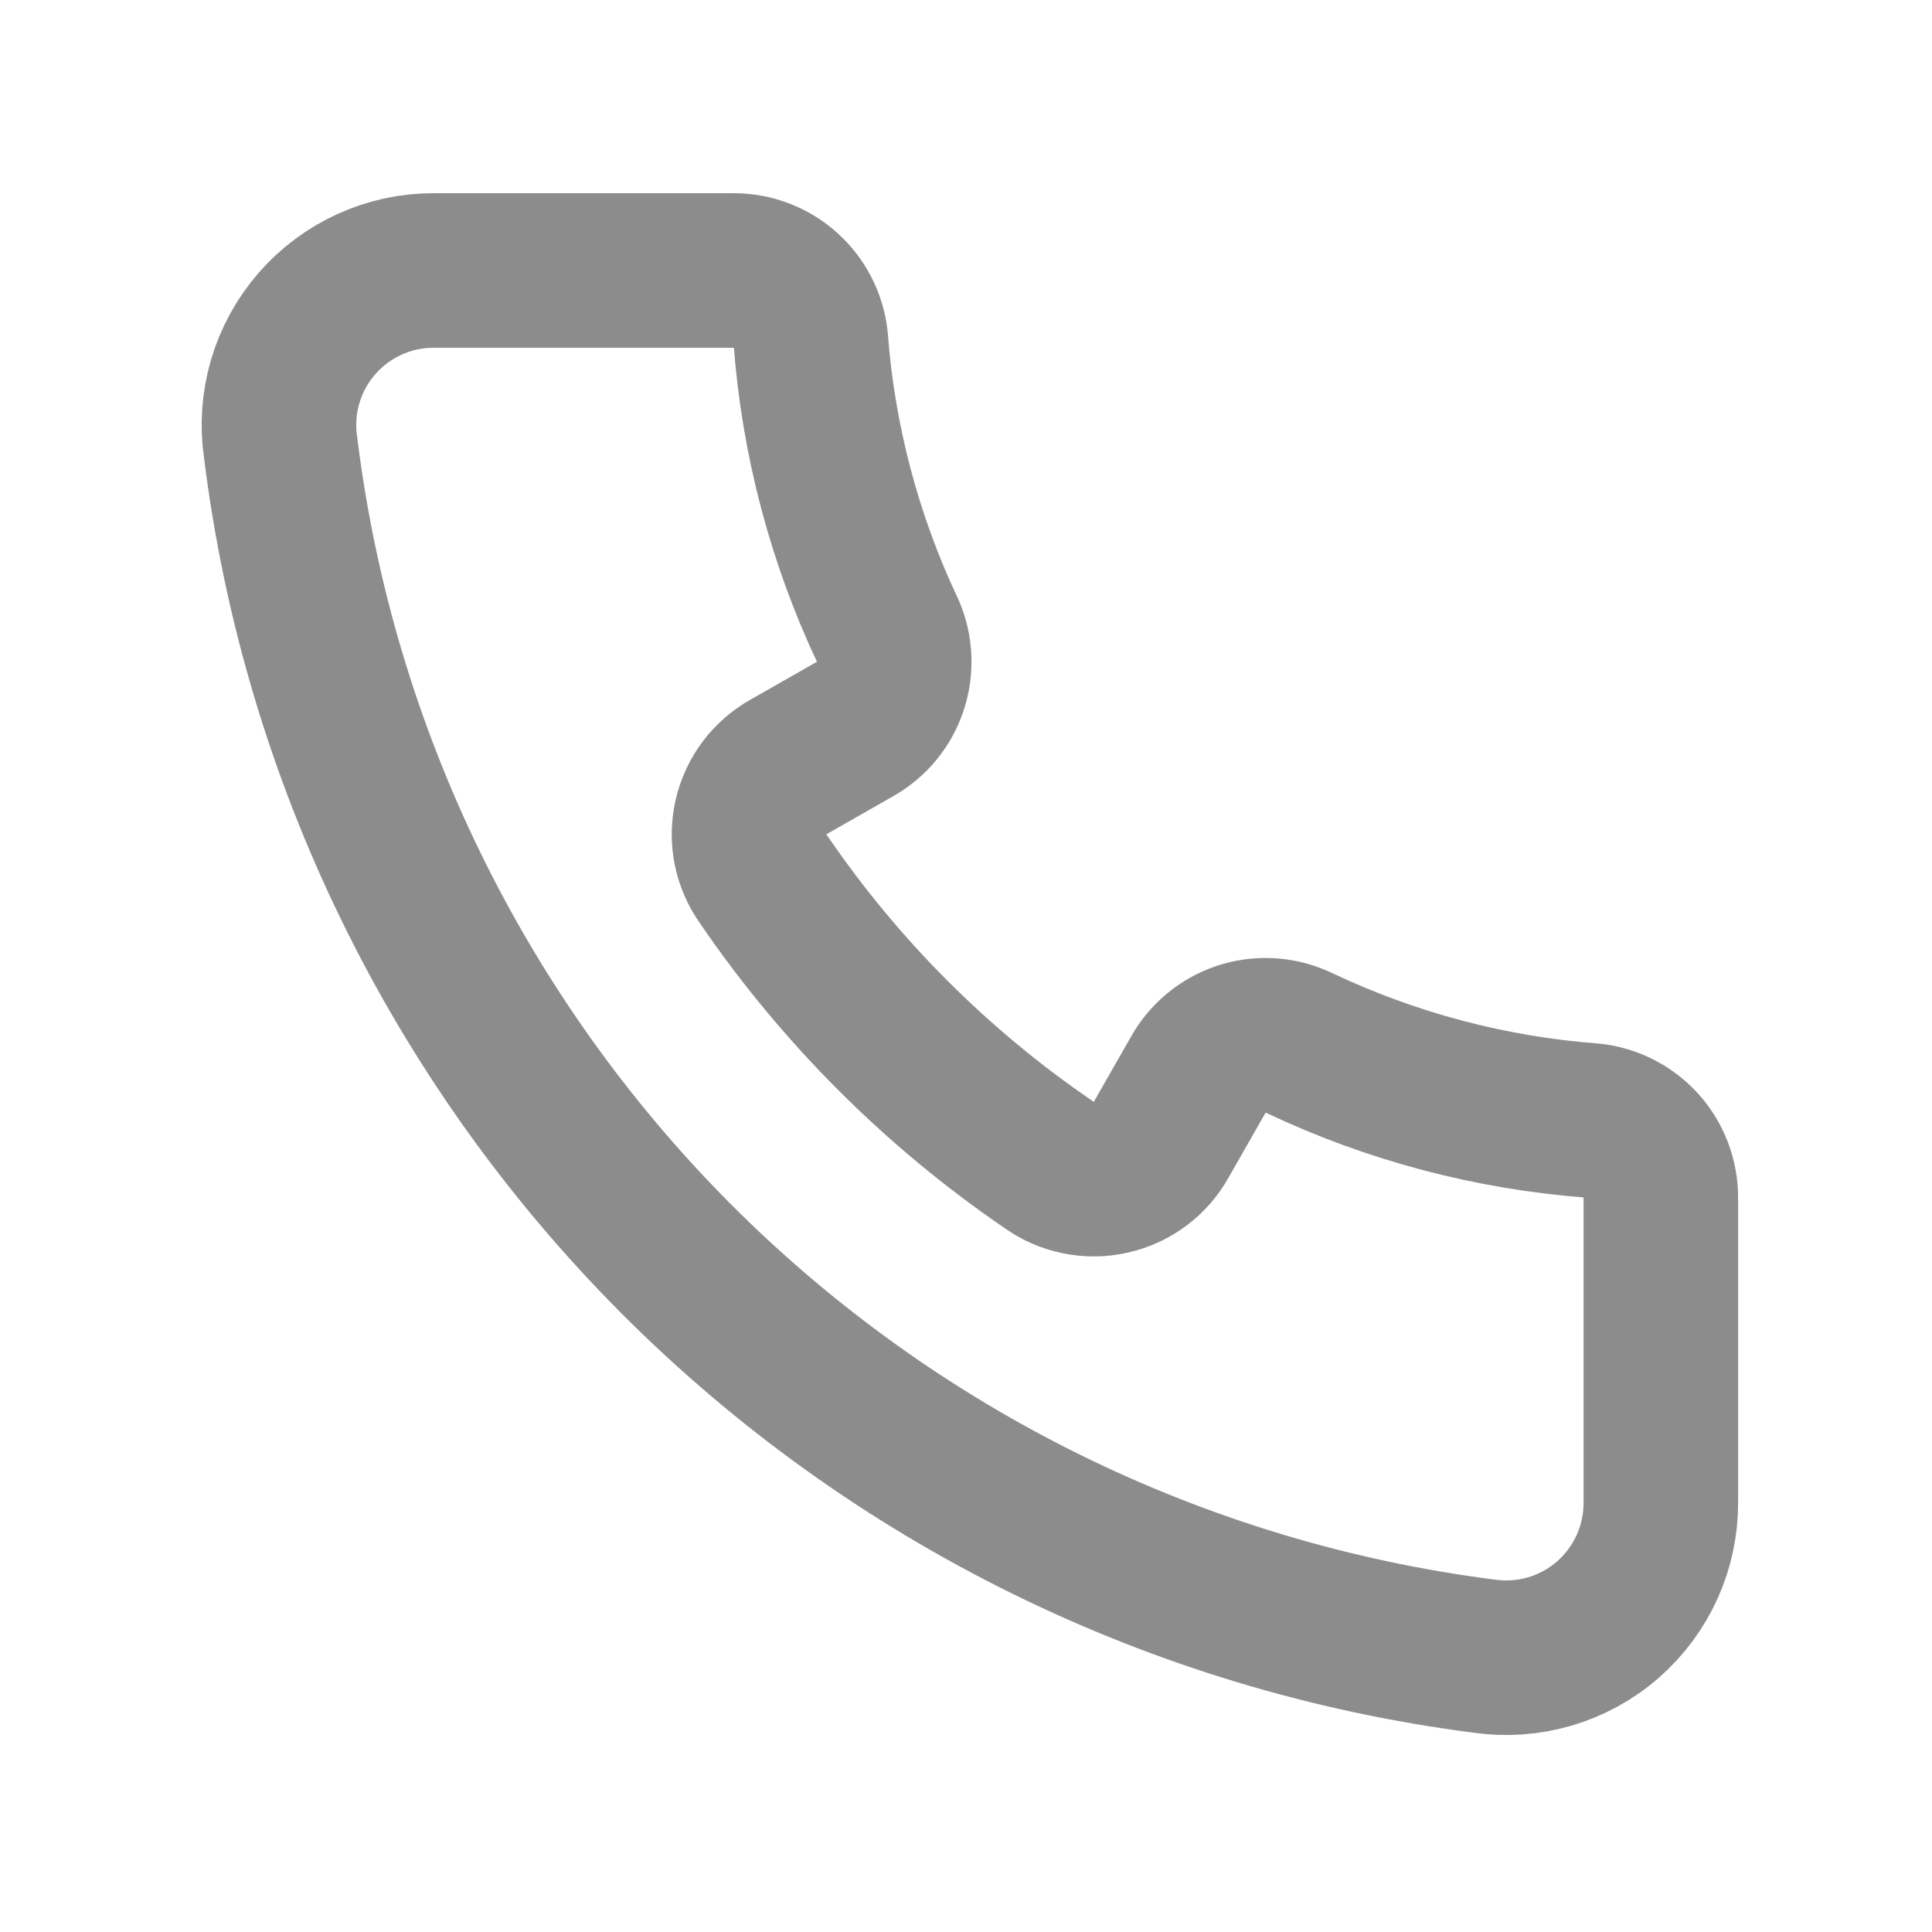
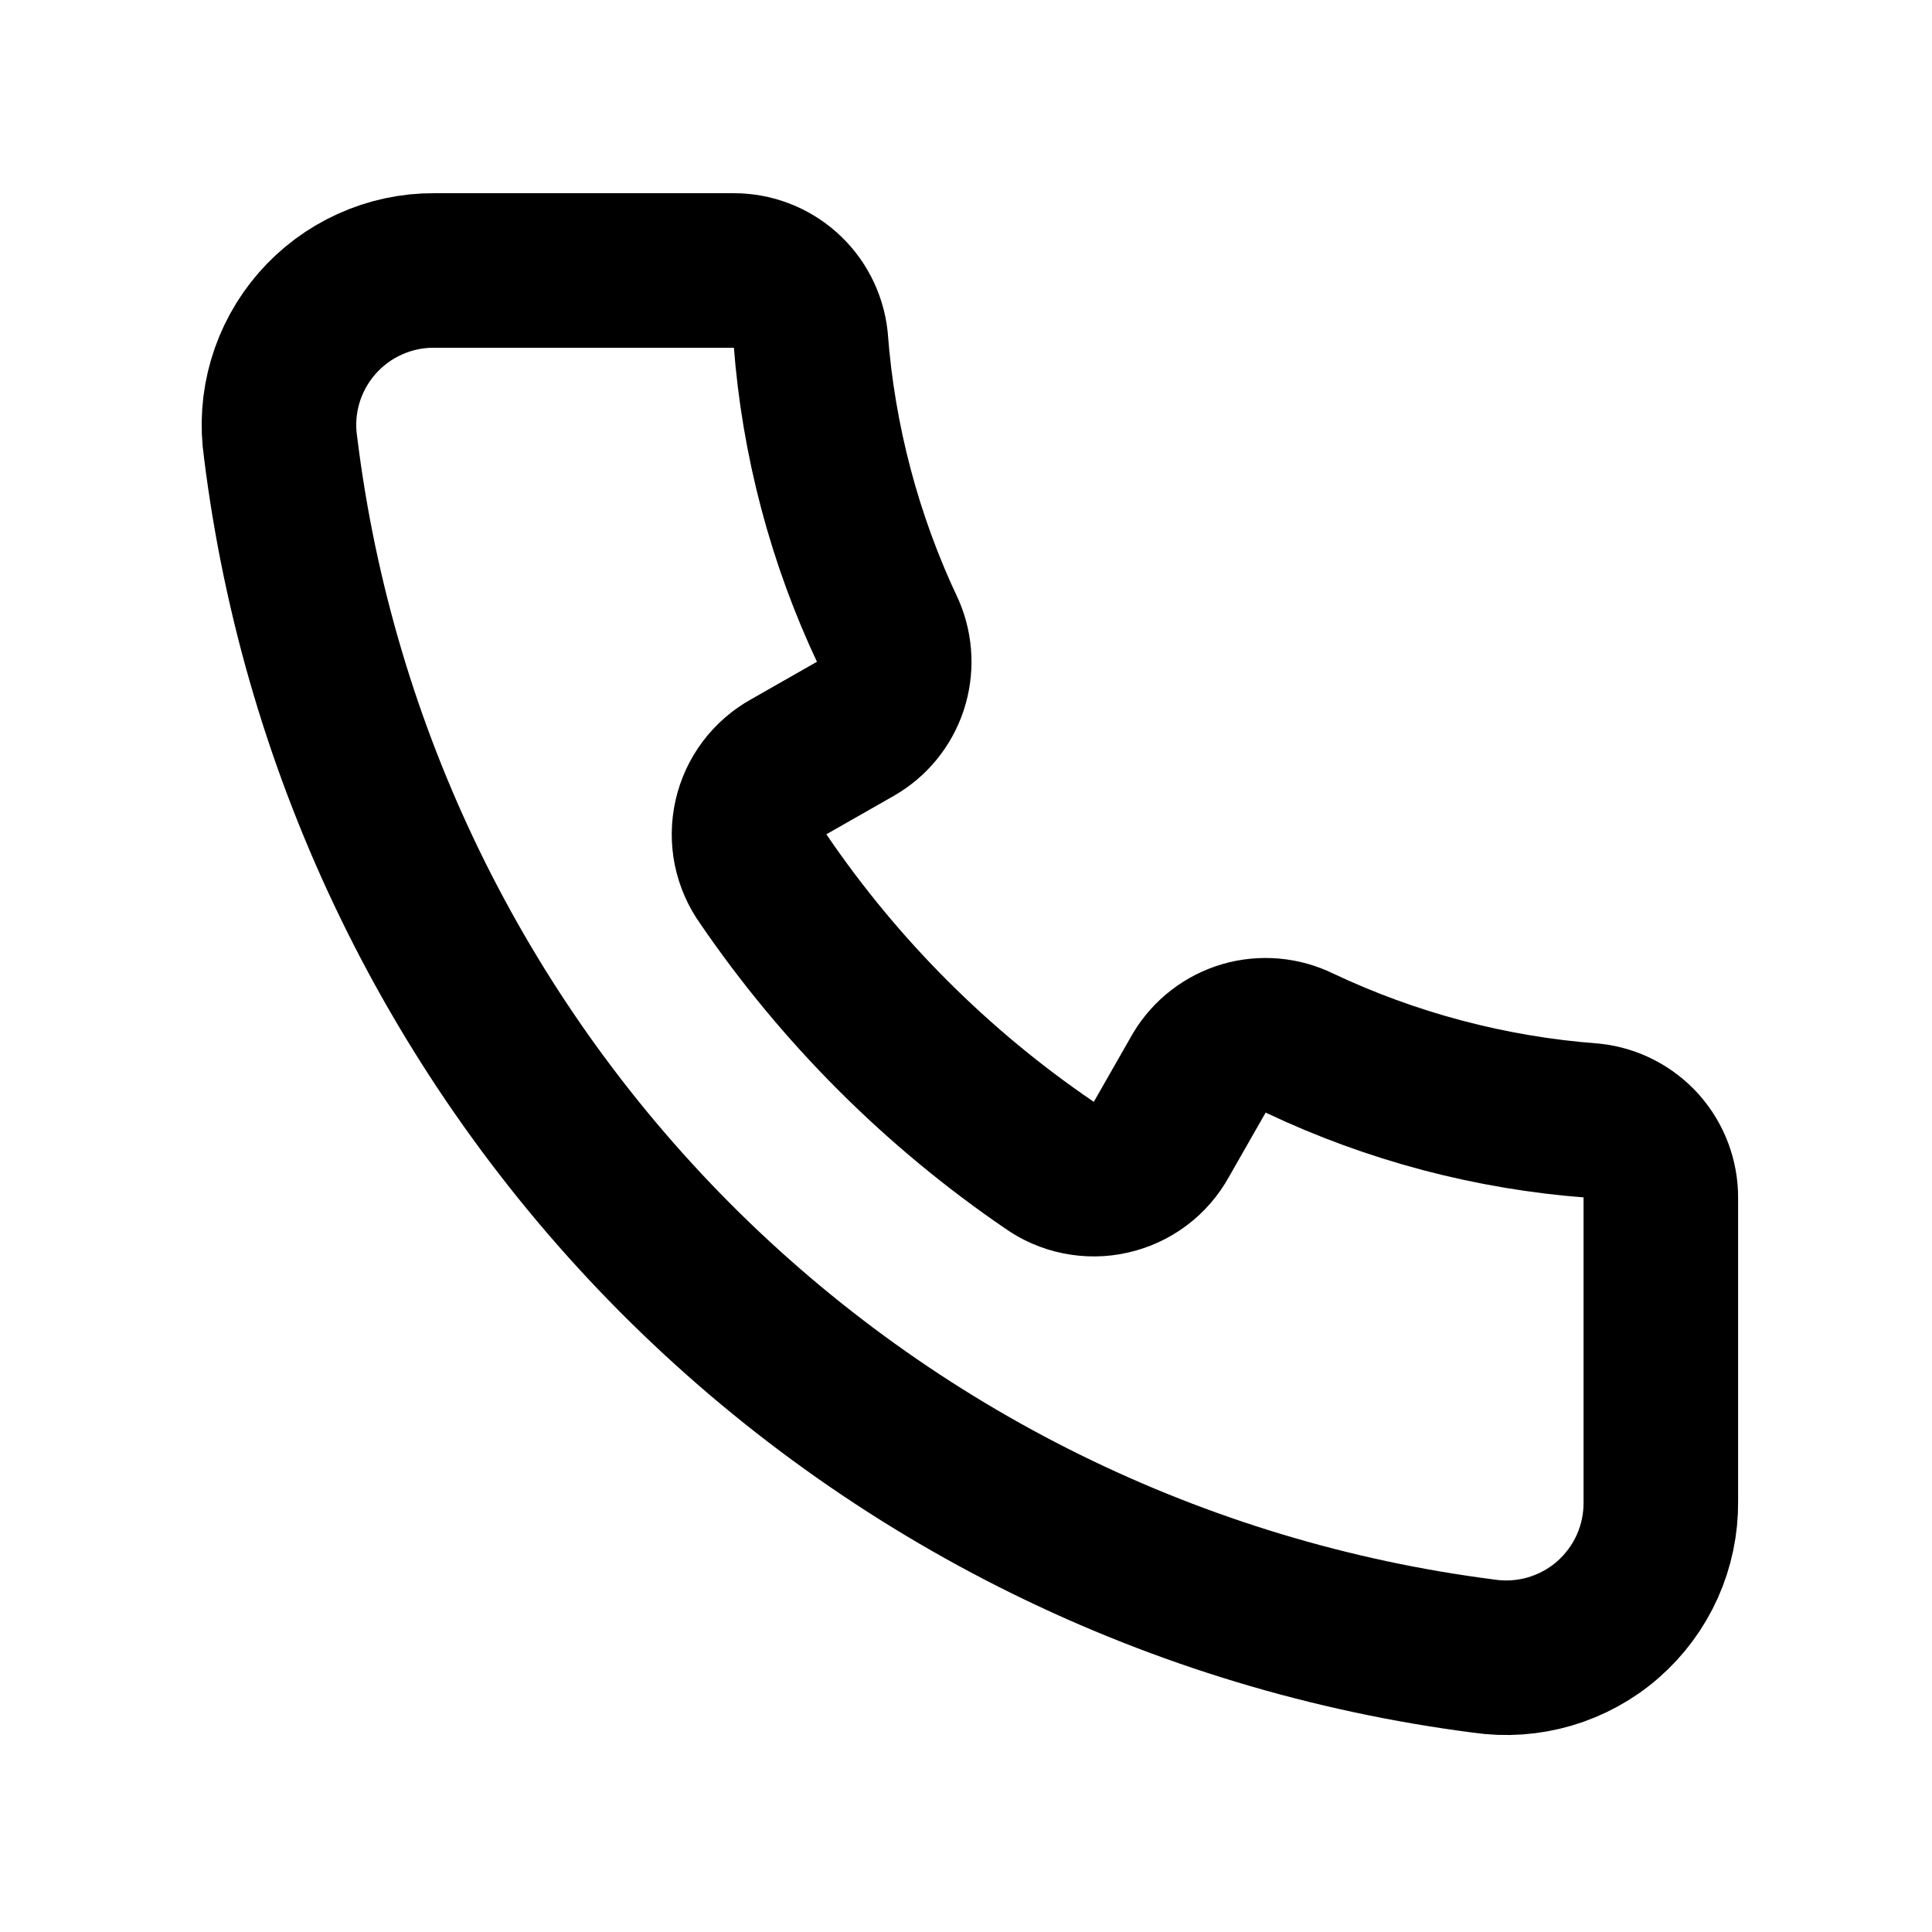
<svg xmlns="http://www.w3.org/2000/svg" width="25" height="25" viewBox="0 0 25 25" fill="none">
-   <path d="M21.491 15.5V19.43C21.494 19.719 21.434 20.005 21.316 20.269C21.198 20.532 21.024 20.767 20.806 20.958C20.589 21.148 20.332 21.288 20.055 21.37C19.778 21.451 19.486 21.472 19.201 21.43C15.238 20.921 11.556 19.108 8.737 16.276C5.919 13.444 4.122 9.755 3.631 5.79C3.589 5.505 3.609 5.214 3.69 4.938C3.771 4.661 3.911 4.406 4.1 4.188C4.289 3.971 4.522 3.797 4.785 3.678C5.047 3.559 5.332 3.498 5.621 3.5H9.491C9.738 3.499 9.977 3.589 10.161 3.753C10.346 3.917 10.463 4.144 10.491 4.39C10.59 5.701 10.929 6.982 11.491 8.17C11.587 8.395 11.597 8.648 11.52 8.88C11.443 9.112 11.283 9.308 11.07 9.43L10.21 9.92C10.087 9.988 9.978 10.082 9.893 10.195C9.808 10.308 9.748 10.438 9.717 10.576C9.686 10.714 9.684 10.857 9.712 10.995C9.741 11.134 9.798 11.265 9.881 11.38C10.87 12.829 12.121 14.081 13.57 15.07C13.685 15.153 13.816 15.21 13.955 15.238C14.094 15.266 14.237 15.265 14.375 15.233C14.513 15.202 14.643 15.142 14.756 15.057C14.869 14.972 14.962 14.864 15.03 14.74L15.521 13.88C15.65 13.665 15.856 13.507 16.096 13.436C16.337 13.366 16.596 13.389 16.82 13.5C18.009 14.062 19.29 14.401 20.601 14.5C20.846 14.527 21.073 14.645 21.238 14.829C21.402 15.014 21.492 15.253 21.491 15.5Z" stroke="#8C8C8C" stroke-width="2" stroke-linecap="round" stroke-linejoin="round" />
+   <path d="M21.491 15.5V19.43C21.494 19.719 21.434 20.005 21.316 20.269C21.198 20.532 21.024 20.767 20.806 20.958C20.589 21.148 20.332 21.288 20.055 21.37C19.778 21.451 19.486 21.472 19.201 21.43C15.238 20.921 11.556 19.108 8.737 16.276C5.919 13.444 4.122 9.755 3.631 5.79C3.589 5.505 3.609 5.214 3.69 4.938C3.771 4.661 3.911 4.406 4.1 4.188C4.289 3.971 4.522 3.797 4.785 3.678C5.047 3.559 5.332 3.498 5.621 3.5H9.491C9.738 3.499 9.977 3.589 10.161 3.753C10.346 3.917 10.463 4.144 10.491 4.39C10.59 5.701 10.929 6.982 11.491 8.17C11.587 8.395 11.597 8.648 11.52 8.88C11.443 9.112 11.283 9.308 11.07 9.43L10.21 9.92C10.087 9.988 9.978 10.082 9.893 10.195C9.808 10.308 9.748 10.438 9.717 10.576C9.686 10.714 9.684 10.857 9.712 10.995C9.741 11.134 9.798 11.265 9.881 11.38C10.87 12.829 12.121 14.081 13.57 15.07C13.685 15.153 13.816 15.21 13.955 15.238C14.094 15.266 14.237 15.265 14.375 15.233C14.513 15.202 14.643 15.142 14.756 15.057C14.869 14.972 14.962 14.864 15.03 14.74L15.521 13.88C15.65 13.665 15.856 13.507 16.096 13.436C16.337 13.366 16.596 13.389 16.82 13.5C18.009 14.062 19.29 14.401 20.601 14.5C20.846 14.527 21.073 14.645 21.238 14.829C21.402 15.014 21.492 15.253 21.491 15.5Z" stroke="currentColor" stroke-width="2" stroke-linecap="round" stroke-linejoin="round" />
</svg>
